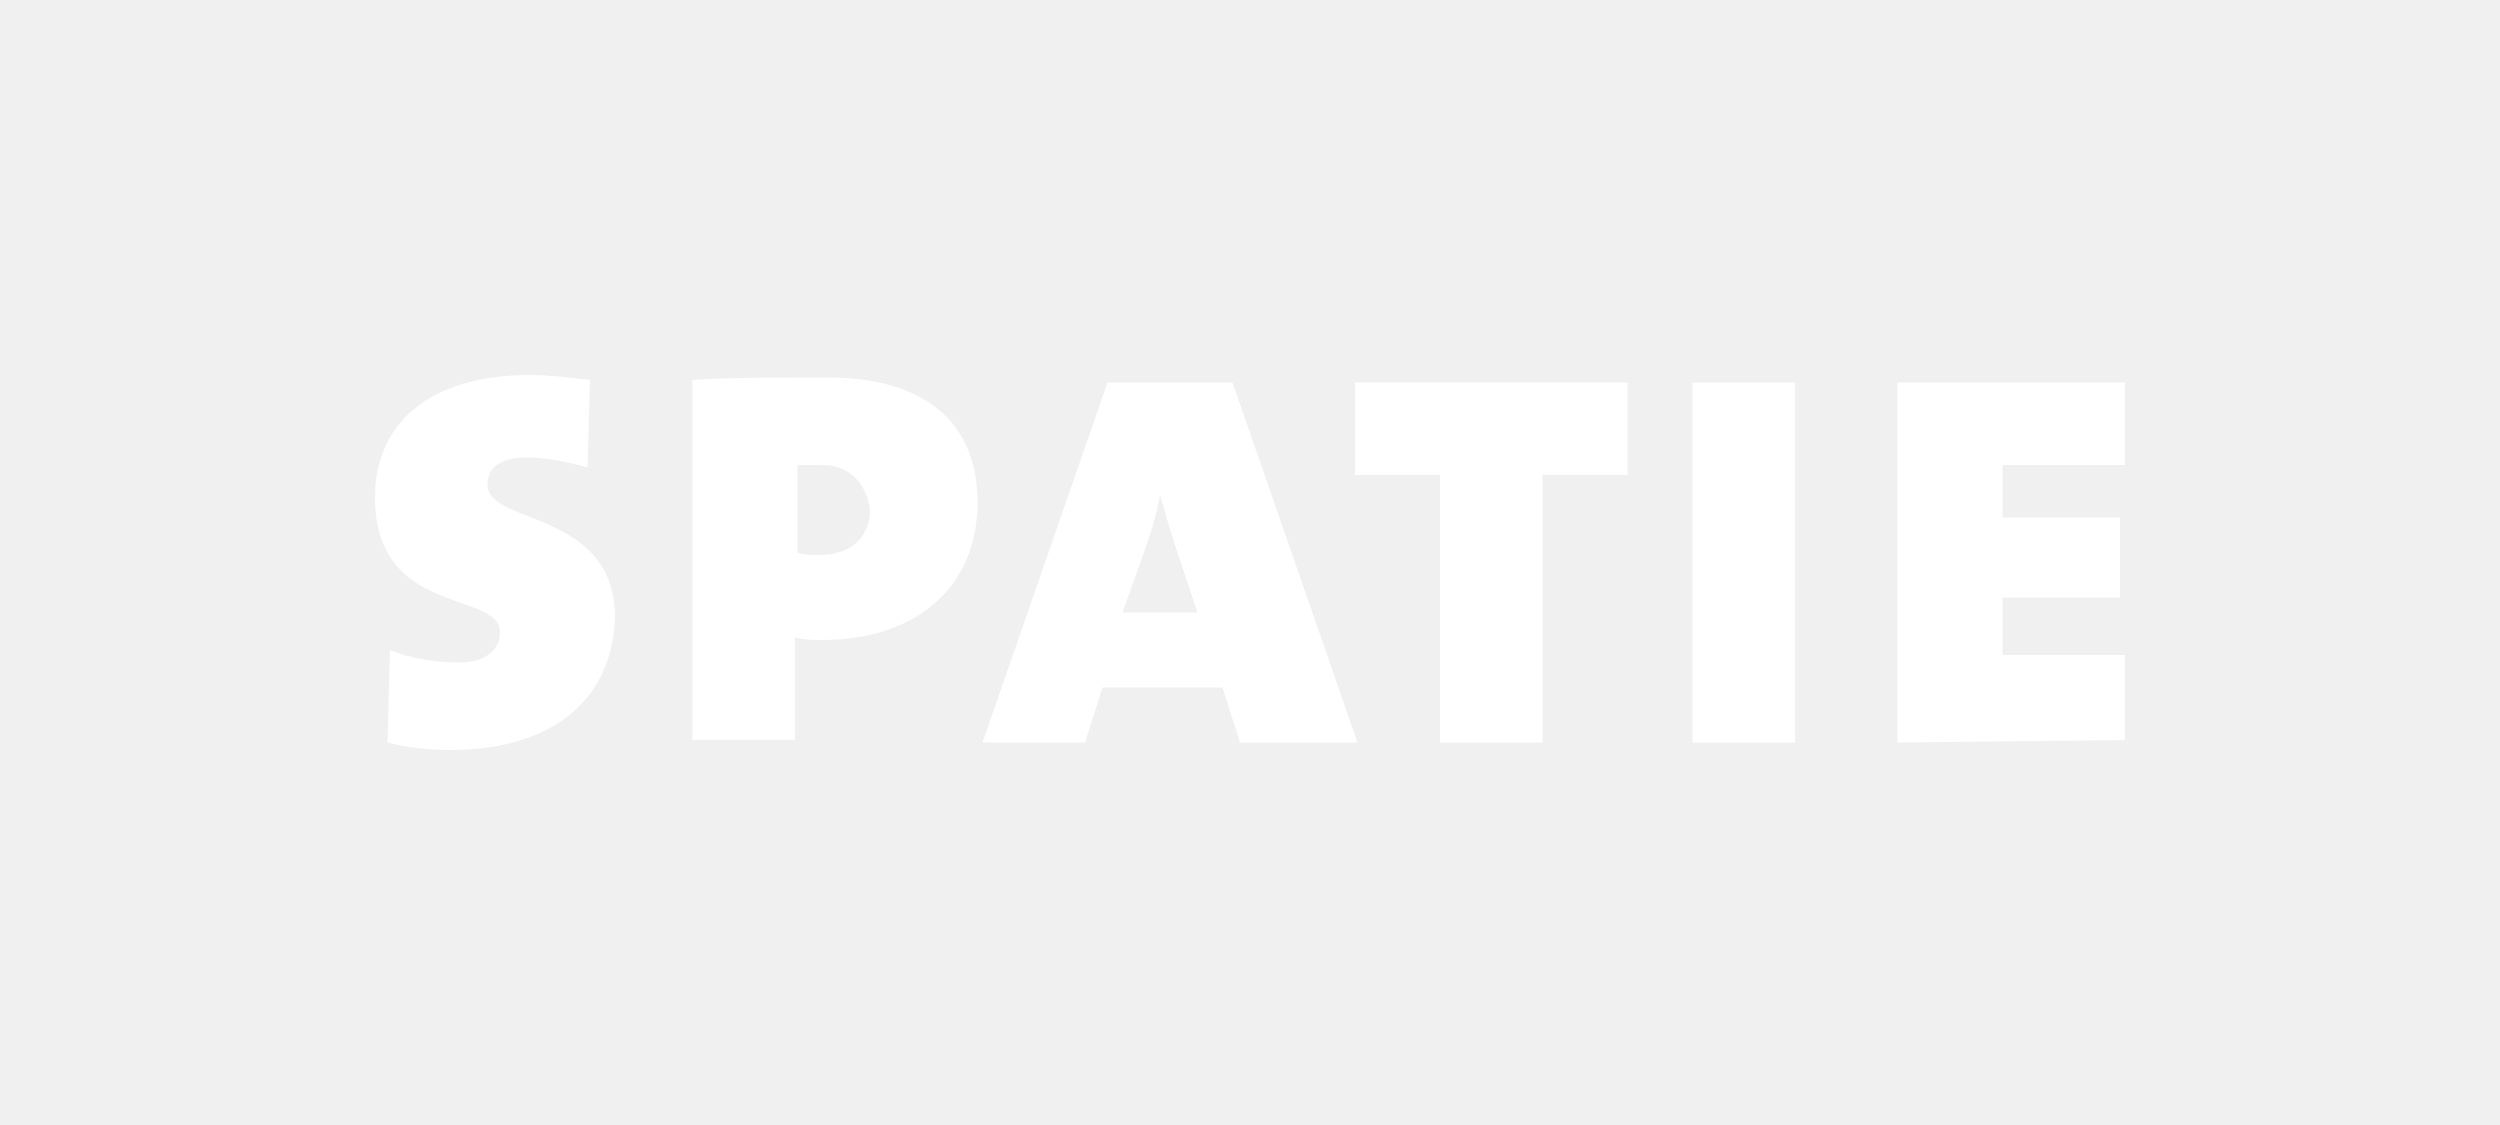
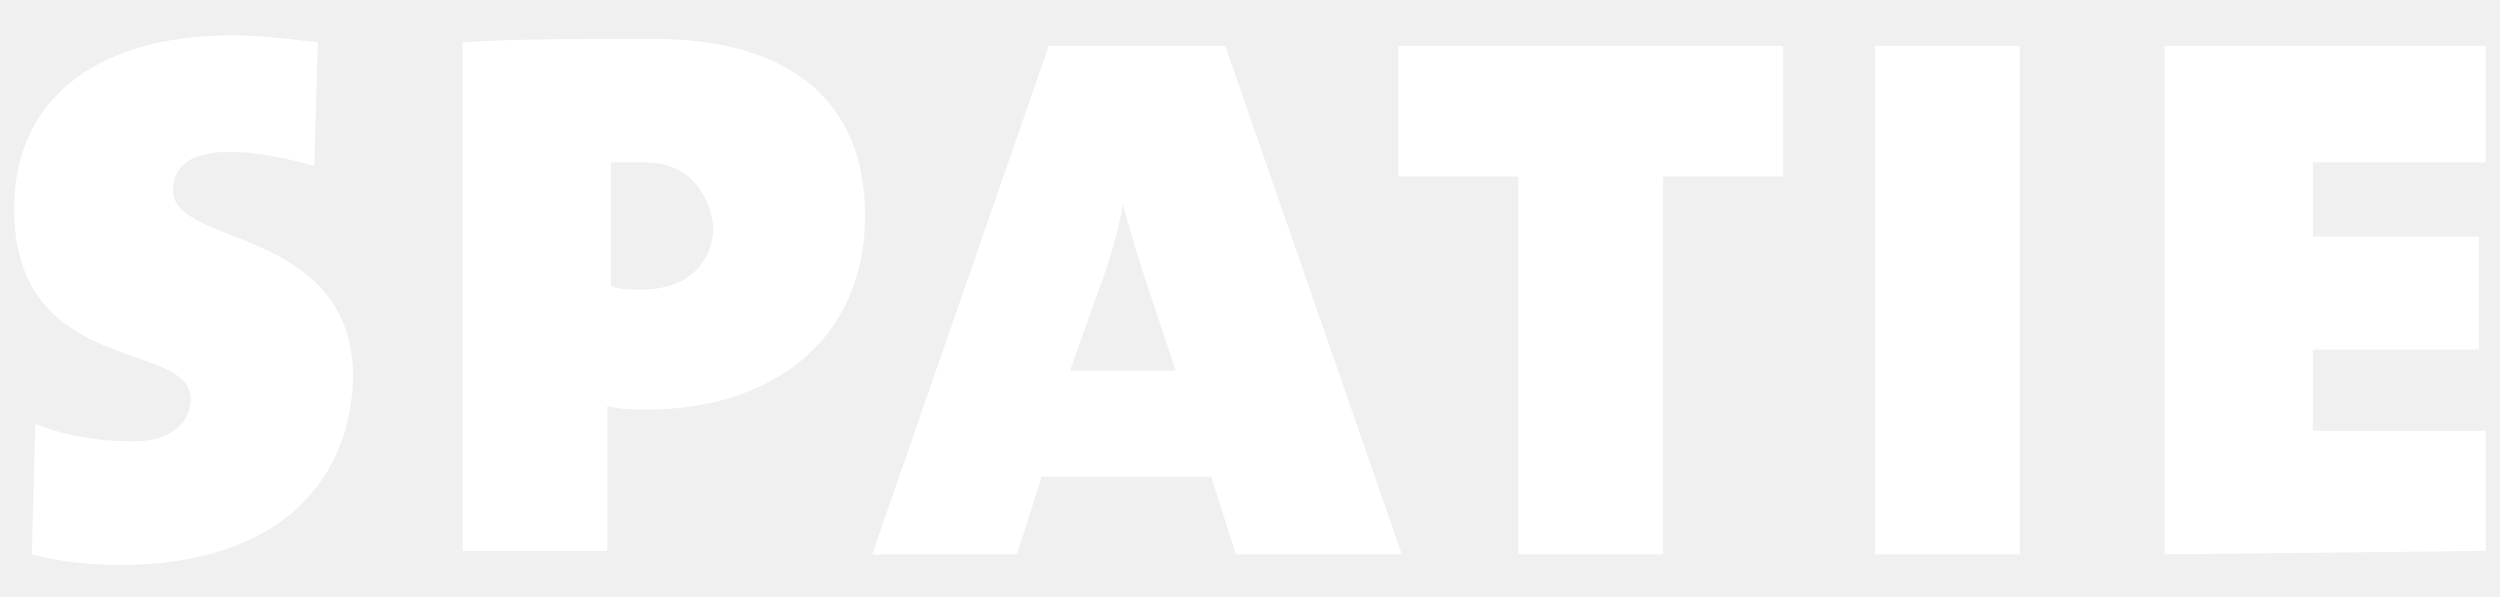
- <svg xmlns="http://www.w3.org/2000/svg" version="1.1" id="Layer_1" x="0px" y="0px" viewBox="168.3 134.8 100 45" enable-background="new 168.3 134.8 100 45" xml:space="preserve">
+ <svg xmlns="http://www.w3.org/2000/svg" version="1.1" id="Layer_1" x="0px" y="0px" viewBox="-429.4 258 70.8 16.9" style="enable-background:new -429.4 258 70.8 16.9;" xml:space="preserve">
+   <style type="text/css">
+ 	.st0{fill:#FFFFFF;}
+ </style>
  <g>
    <g>
-       <path fill="#FFFFFF" d="M186.3,164.8c-0.8,0-1.8-0.1-2.5-0.3l0.1-3.7c0.7,0.3,1.7,0.5,2.8,0.5c1,0,1.6-0.5,1.6-1.2             c0-1.7-5-0.6-5-5.4c0-2.9,2.1-4.9,6.2-4.9c0.7,0,1.6,0.1,2.4,0.2l-0.1,3.5c-0.7-0.2-1.6-0.4-2.4-0.4c-1.1,0-1.6,0.4-1.6,1.1             c0,1.6,5.1,1,5.1,5.3C192.8,162.7,190.5,164.8,186.3,164.8z" />
-       <path fill="#FFFFFF" d="M201.2,160.4c-0.2,0-0.8,0-1.1-0.1v4.1H196v-14.4c1.3-0.1,3.6-0.1,5.4-0.1c3.9,0,6,1.8,6,5             C207.4,158.4,204.8,160.4,201.2,160.4z M201.2,153.4c-0.3,0-0.8,0-1,0v3.5c0.2,0.1,0.6,0.1,0.9,0.1c1.2,0,2-0.7,2-1.8             C203,154.3,202.4,153.4,201.2,153.4z" />
-       <path fill="#FFFFFF" d="M217.9,164.5l-0.7-2.2h-4.8l-0.7,2.2h-4.1l5-14.4h5l5,14.4C222.4,164.5,217.9,164.5,217.9,164.5z              M215.3,156.6c-0.2-0.6-0.4-1.3-0.6-2h0c-0.1,0.6-0.3,1.3-0.5,1.9l-1,2.8h3L215.3,156.6z" />
-       <path fill="#FFFFFF" d="M230,153.8v10.7h-4.1v-10.7h-3.4v-3.7h10.9v3.7H230z" />
-       <path fill="#FFFFFF" d="M236,164.5v-14.4h4.1v14.4C240.1,164.5,236,164.5,236,164.5z" />
-       <path fill="#FFFFFF" d="M244.2,164.5v-14.4h9.1v3.3h-4.9v2.1h4.7v3.2h-4.7v2.3h4.9v3.4L244.2,164.5L244.2,164.5z" />
+       <path class="st0" d="M-426,274c-0.8,0-1.8-0.1-2.5-0.3l0.1-3.7c0.7,0.3,1.7,0.5,2.8,0.5c1,0,1.6-0.5,1.6-1.2c0-1.7-5-0.6-5-5.4    c0-2.9,2.1-4.9,6.2-4.9c0.7,0,1.6,0.1,2.4,0.2l-0.1,3.5c-0.7-0.2-1.6-0.4-2.4-0.4c-1.1,0-1.6,0.4-1.6,1.1c0,1.6,5.1,1,5.1,5.3    C-419.5,271.9-421.8,274-426,274z" />
+       <path class="st0" d="M-411.1,269.6c-0.2,0-0.8,0-1.1-0.1v4.1h-4.1v-14.4c1.3-0.1,3.6-0.1,5.4-0.1c3.9,0,6,1.8,6,5    C-404.9,267.6-407.5,269.6-411.1,269.6z M-411.1,262.6c-0.3,0-0.8,0-1,0v3.5c0.2,0.1,0.6,0.1,0.9,0.1c1.2,0,2-0.7,2-1.8    C-409.3,263.5-409.9,262.6-411.1,262.6z" />
+       <path class="st0" d="M-394.4,273.7l-0.7-2.2h-4.8l-0.7,2.2h-4.1l5-14.4h5l5,14.4C-389.9,273.7-394.4,273.7-394.4,273.7z     M-397,265.8c-0.2-0.6-0.4-1.3-0.6-2l0,0c-0.1,0.6-0.3,1.3-0.5,1.9l-1,2.8h3L-397,265.8z" />
+       <path class="st0" d="M-382.3,263v10.7h-4.1V263h-3.4v-3.7h10.9v3.7H-382.3z" />
+       <path class="st0" d="M-376.3,273.7v-14.4h4.1v14.4H-376.3z" />
+       <path class="st0" d="M-368.1,273.7v-14.4h9.1v3.3h-4.9v2.1h4.7v3.2h-4.7v2.3h4.9v3.4L-368.1,273.7L-368.1,273.7z" />
    </g>
  </g>
</svg>
